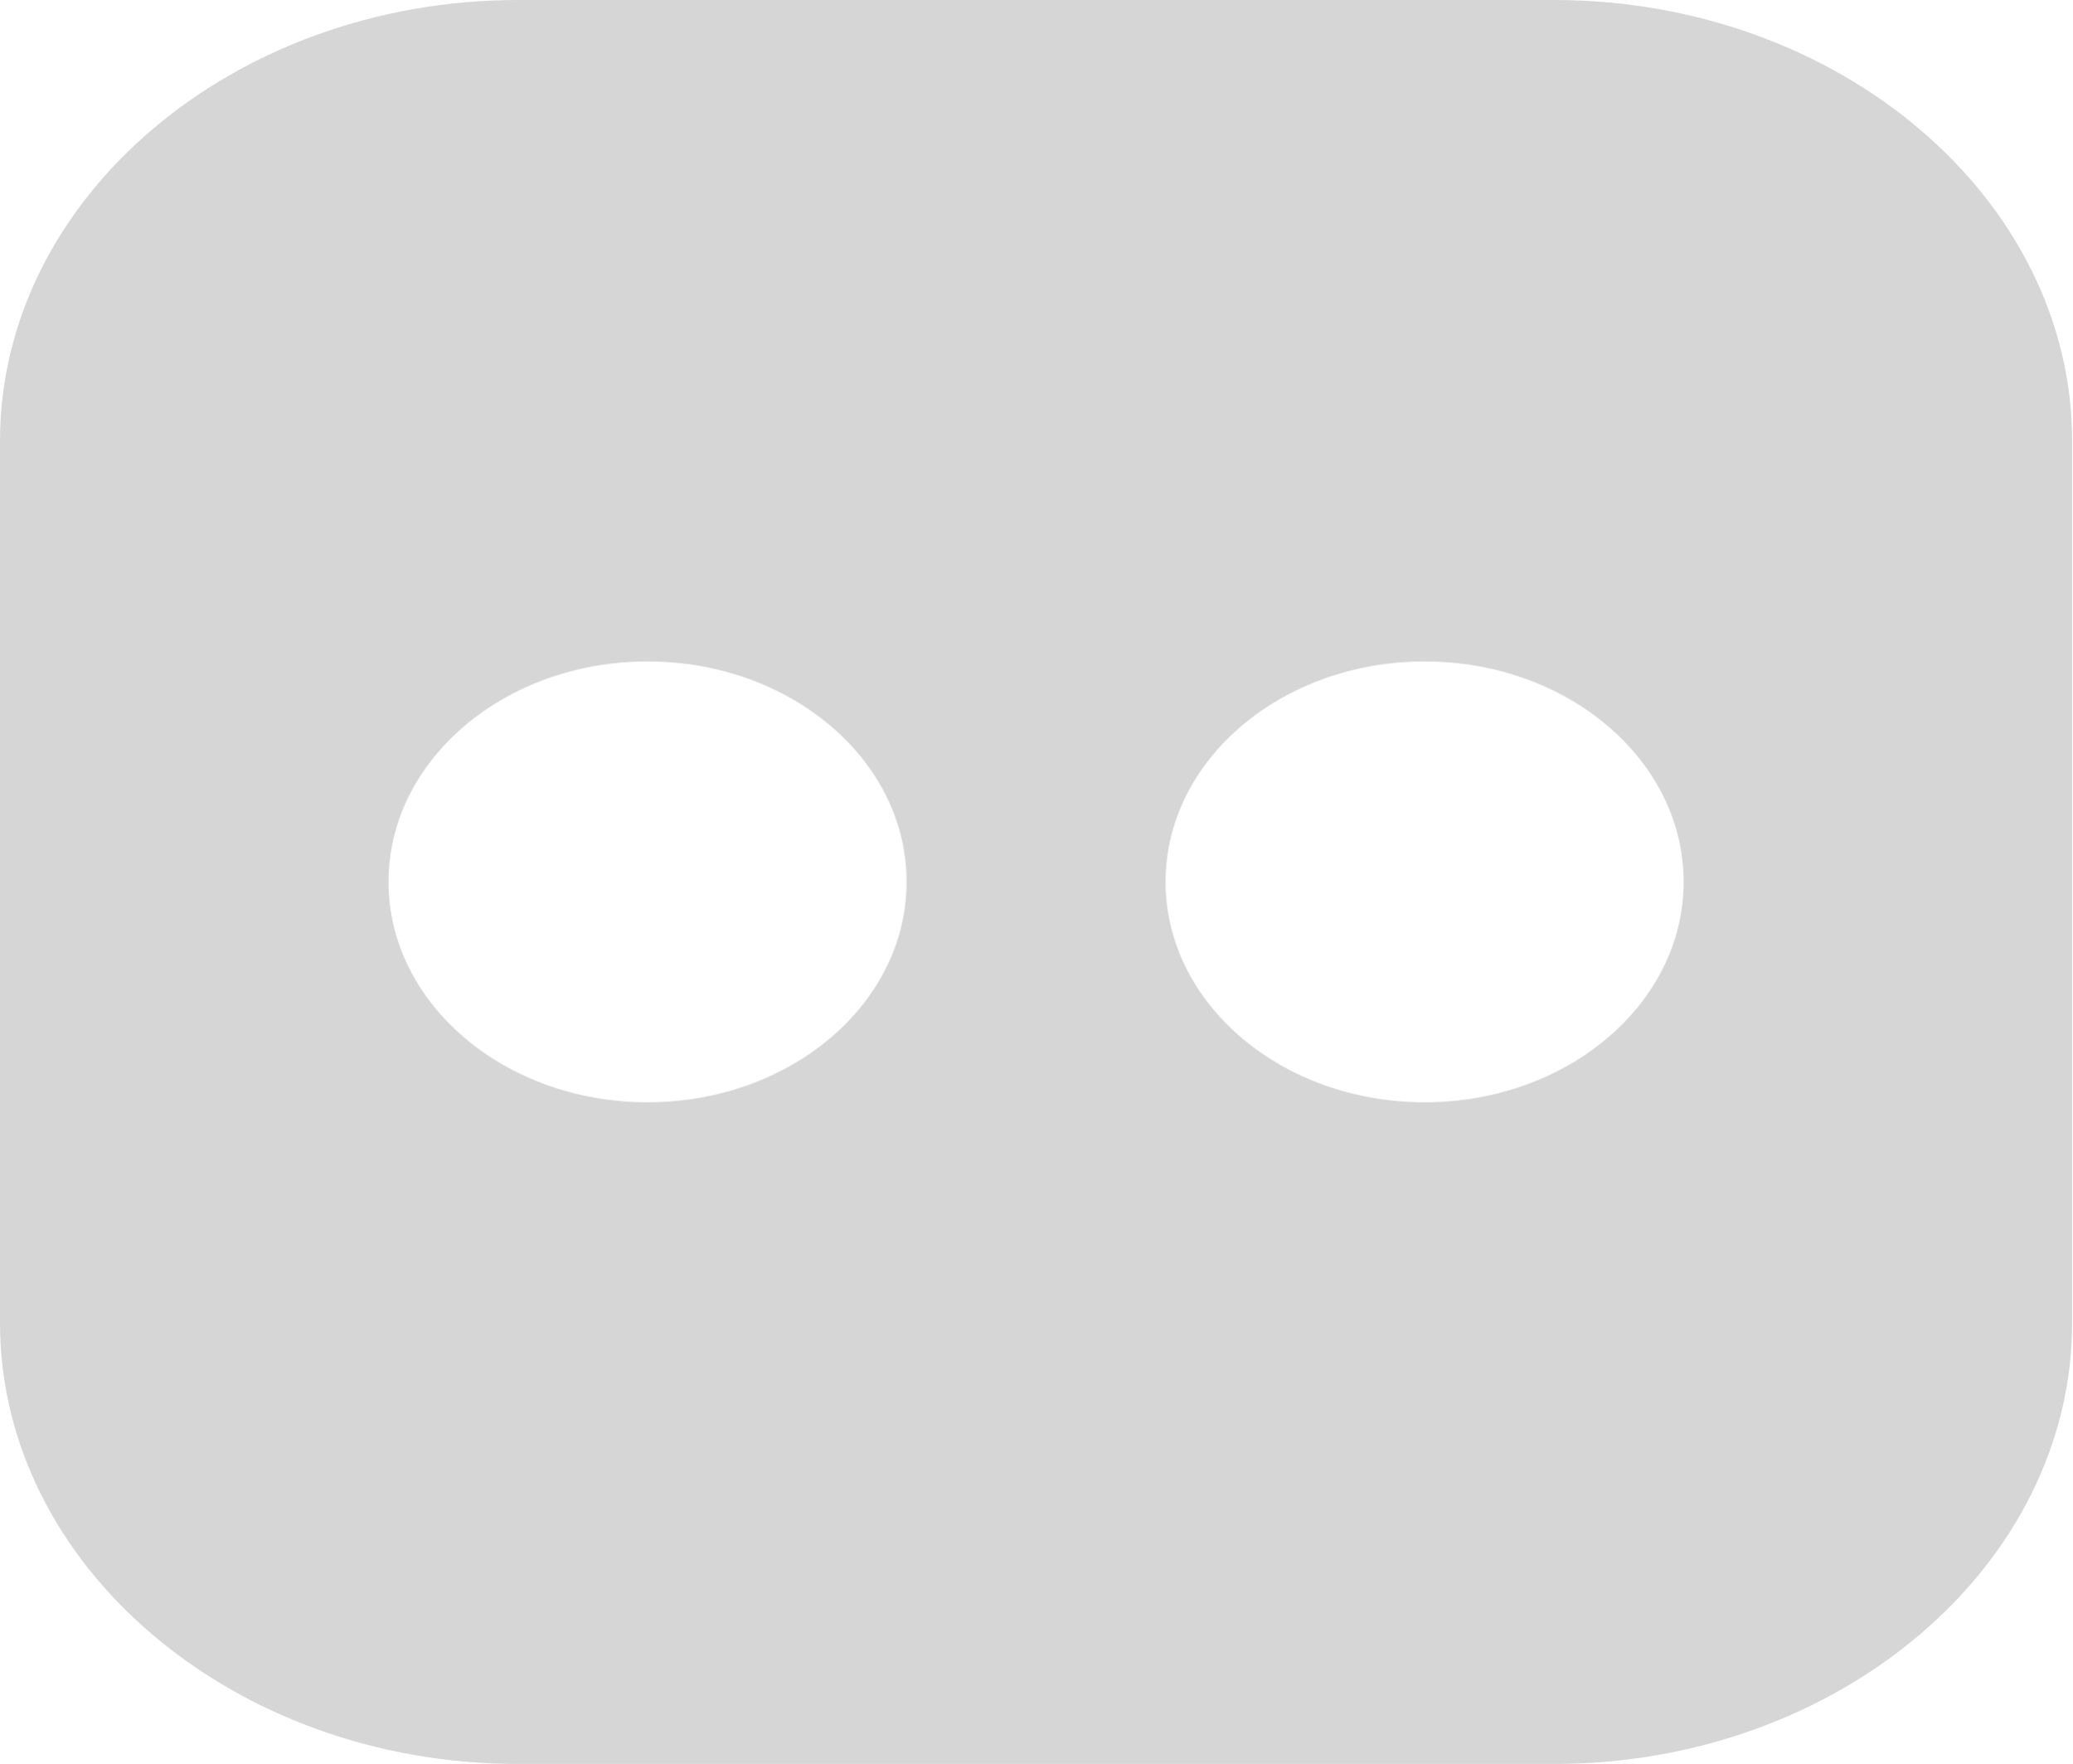
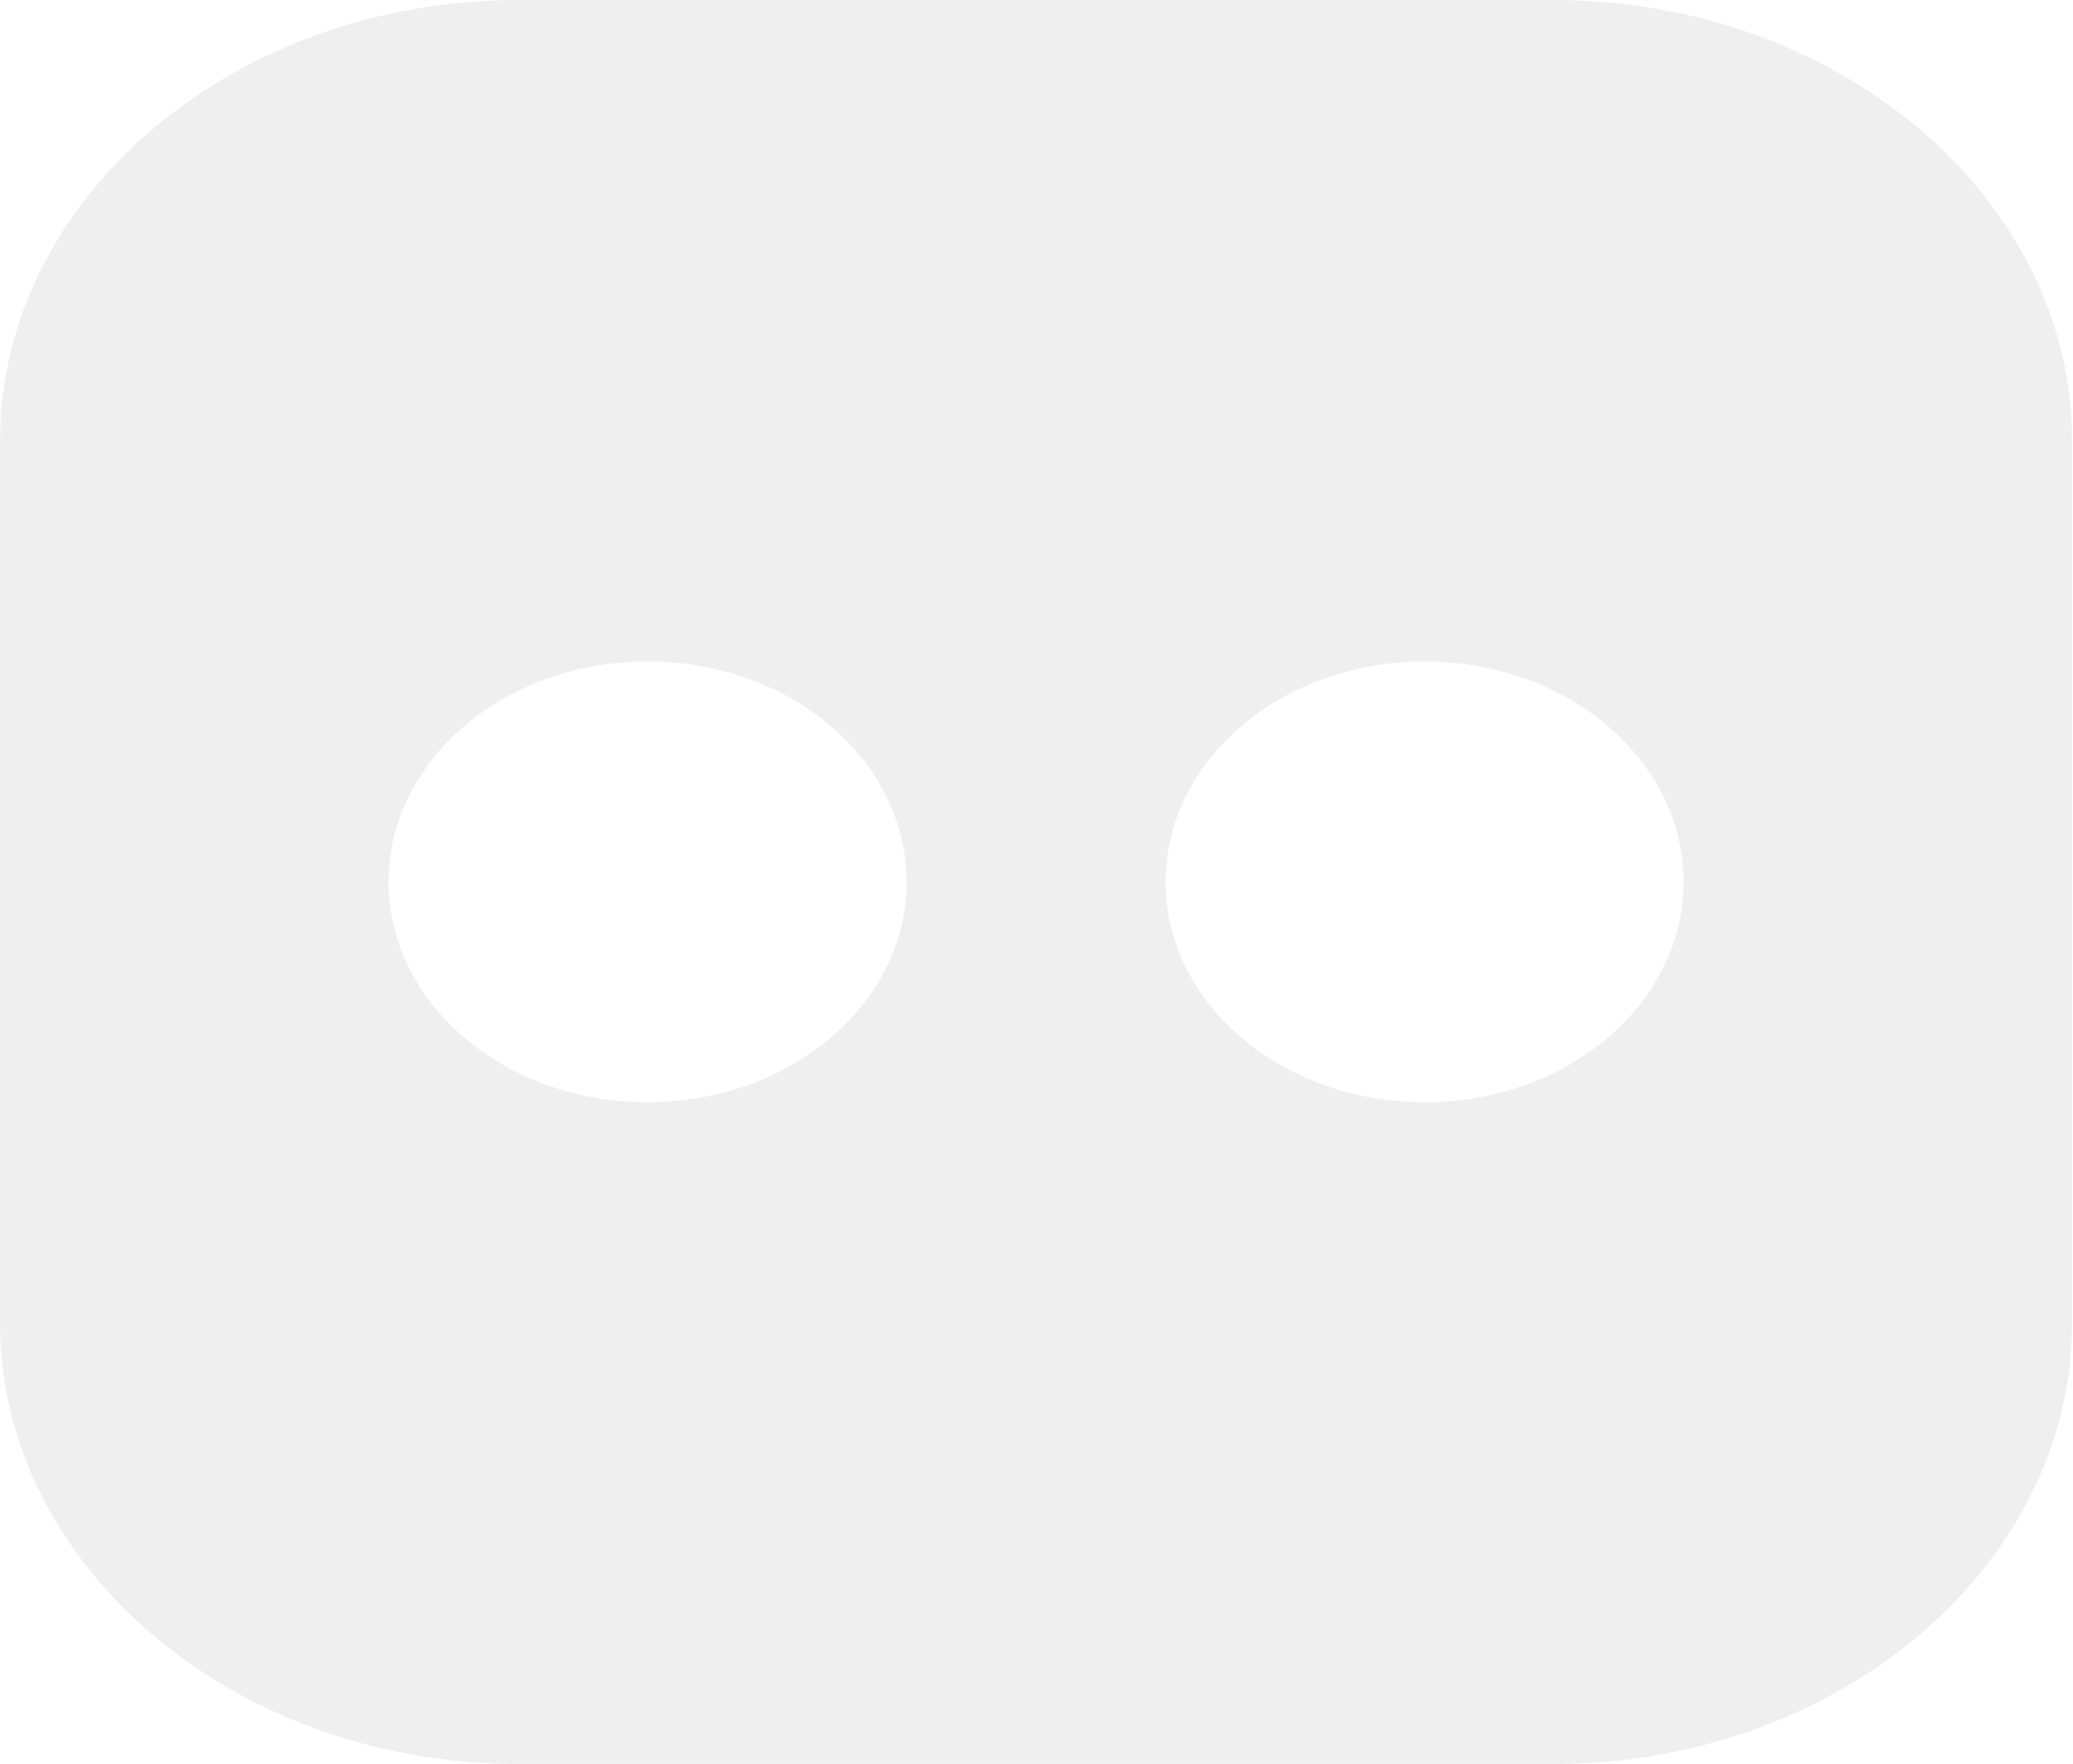
<svg xmlns="http://www.w3.org/2000/svg" width="35.245" height="29.995" viewBox="0 0 35.245 29.995">
  <defs>
-     <style>.a{fill:#d6d6d6;}</style>
+     <style>.a{fill:#efefef;}</style>
  </defs>
  <path class="a" d="M30.933,4.5H13.311C8.465,4.5,4.5,7.874,4.5,12V27c0,4.124,3.965,7.5,8.811,7.5H30.933c4.846,0,8.811-3.374,8.811-7.5V12C39.745,7.874,35.78,4.5,30.933,4.5ZM15.514,23.247c-2.432,0-4.406-1.679-4.406-3.749s1.973-3.749,4.406-3.749,4.406,1.679,4.406,3.749S17.946,23.247,15.514,23.247Zm13.217,0c-2.432,0-4.406-1.679-4.406-3.749s1.973-3.749,4.406-3.749,4.406,1.679,4.406,3.749S31.163,23.247,28.731,23.247Z" transform="translate(-4.5 -4.5)" />
</svg>
